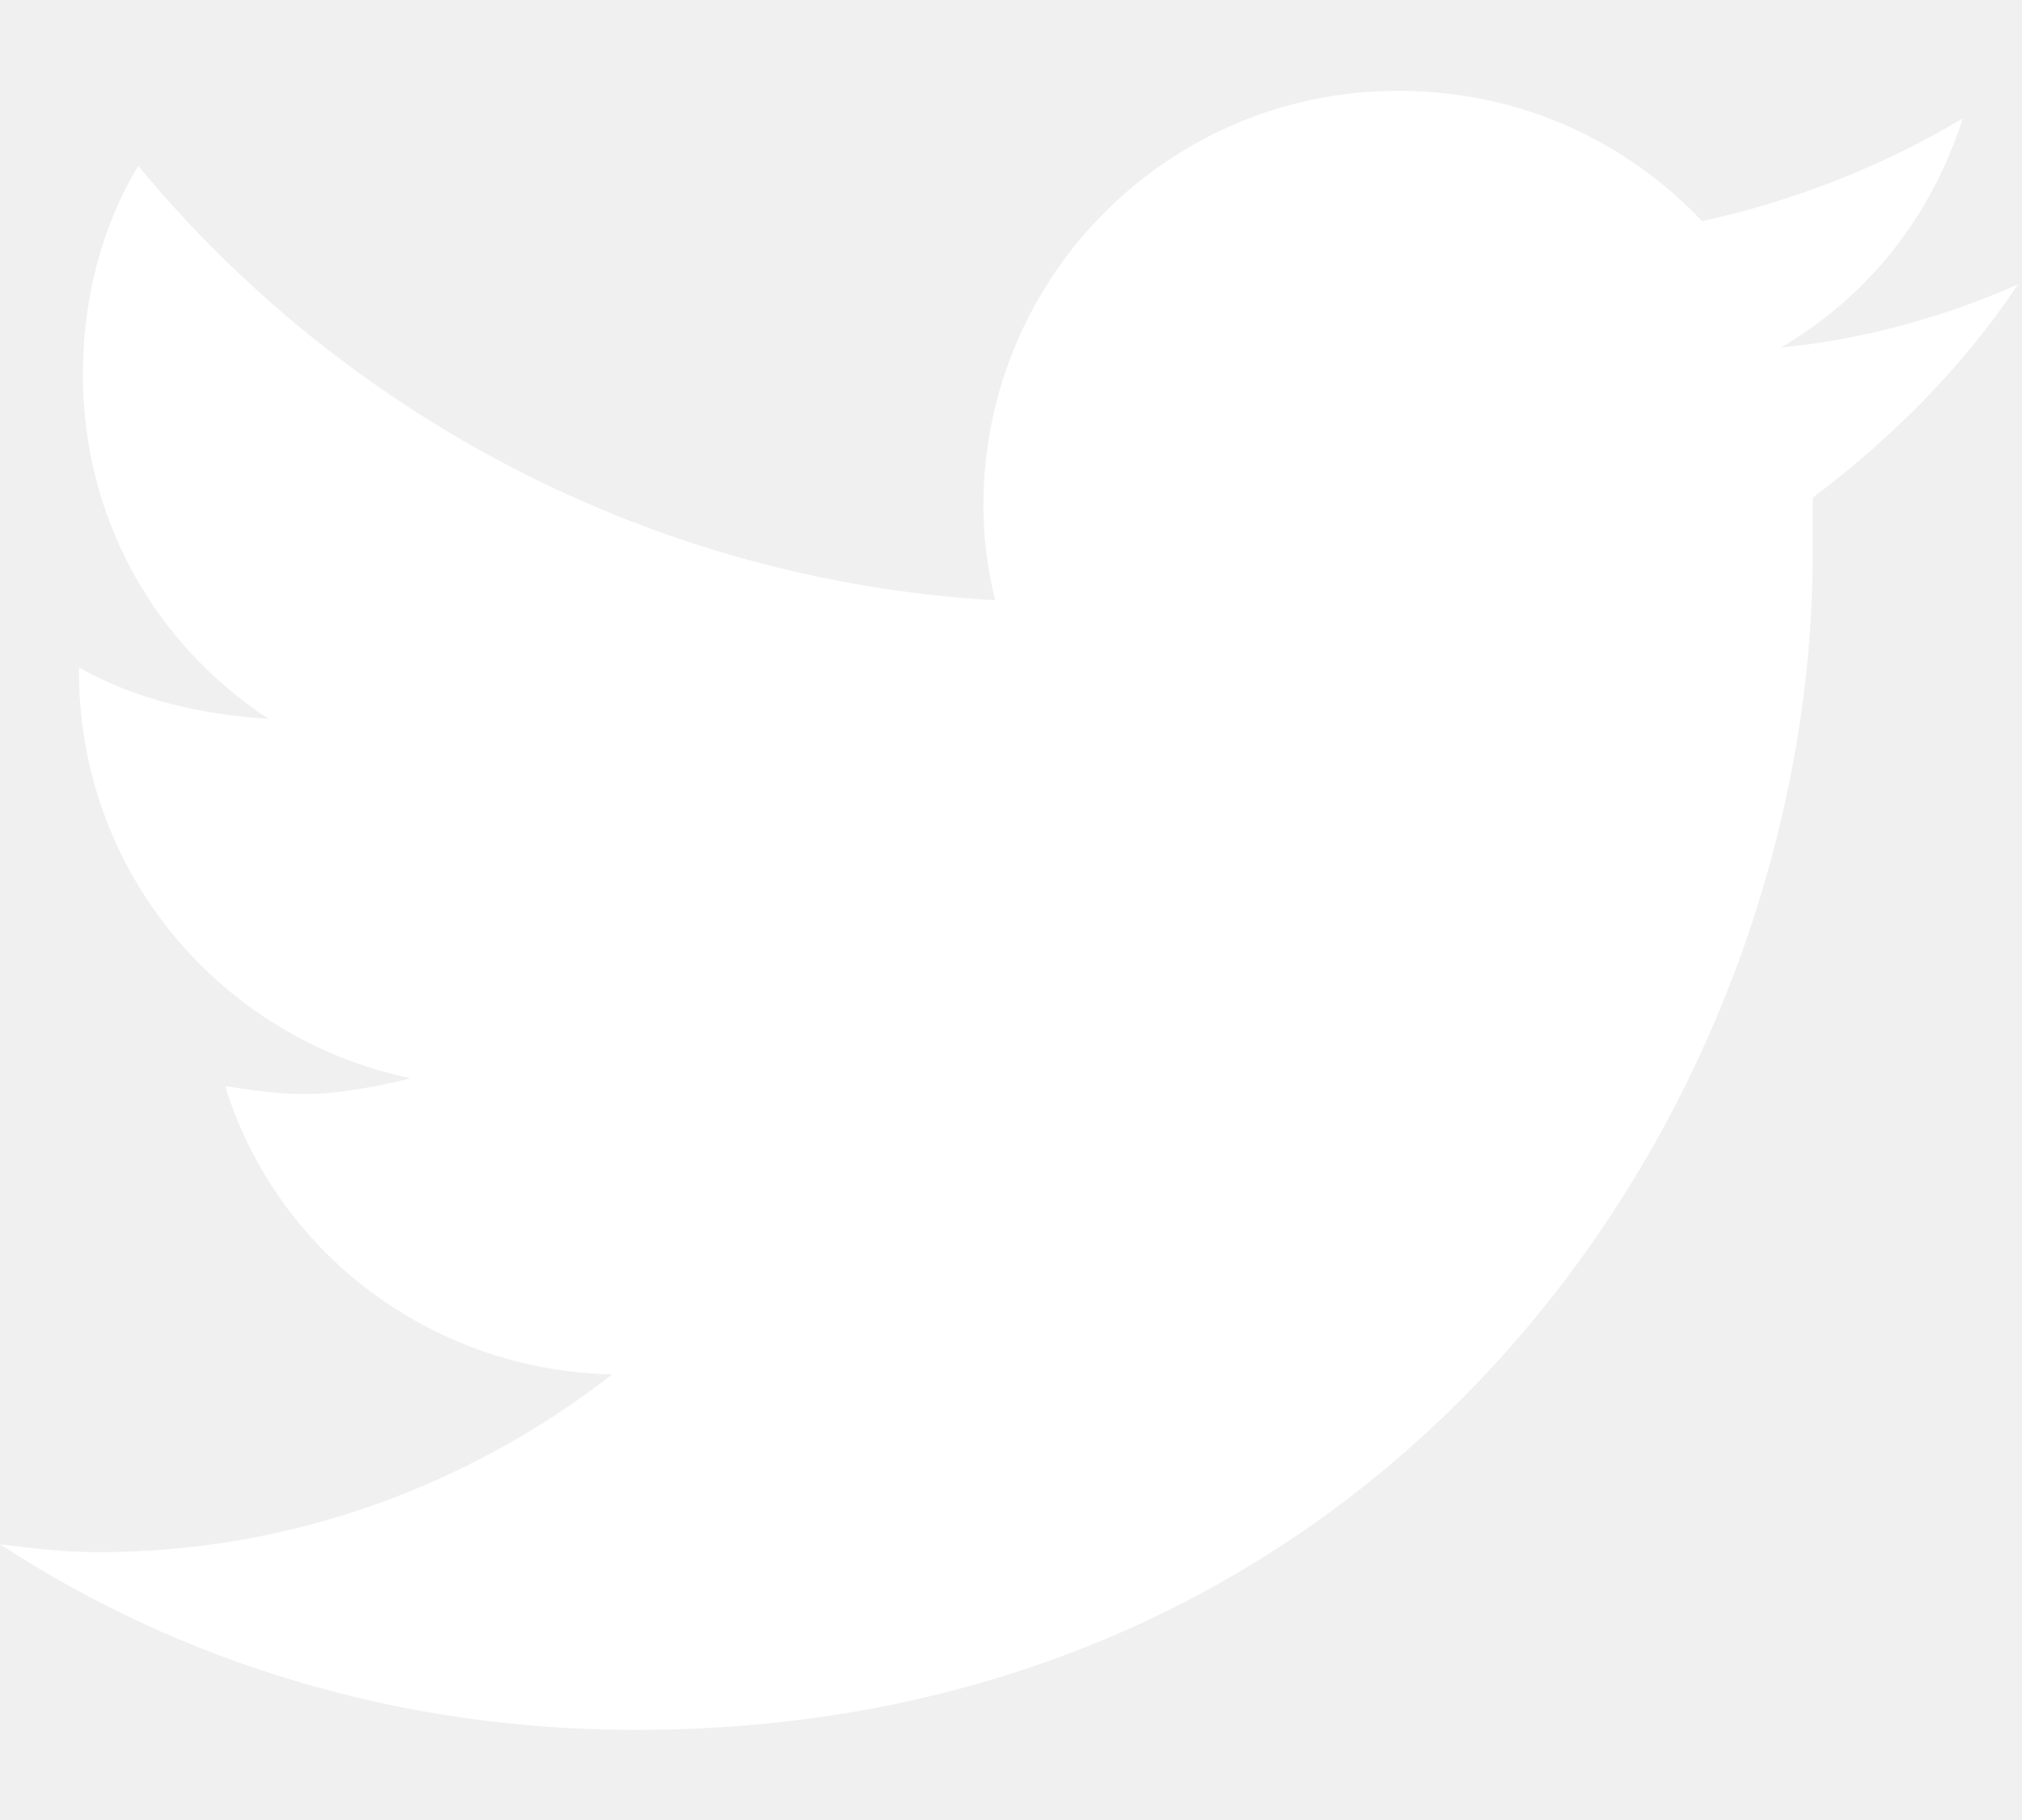
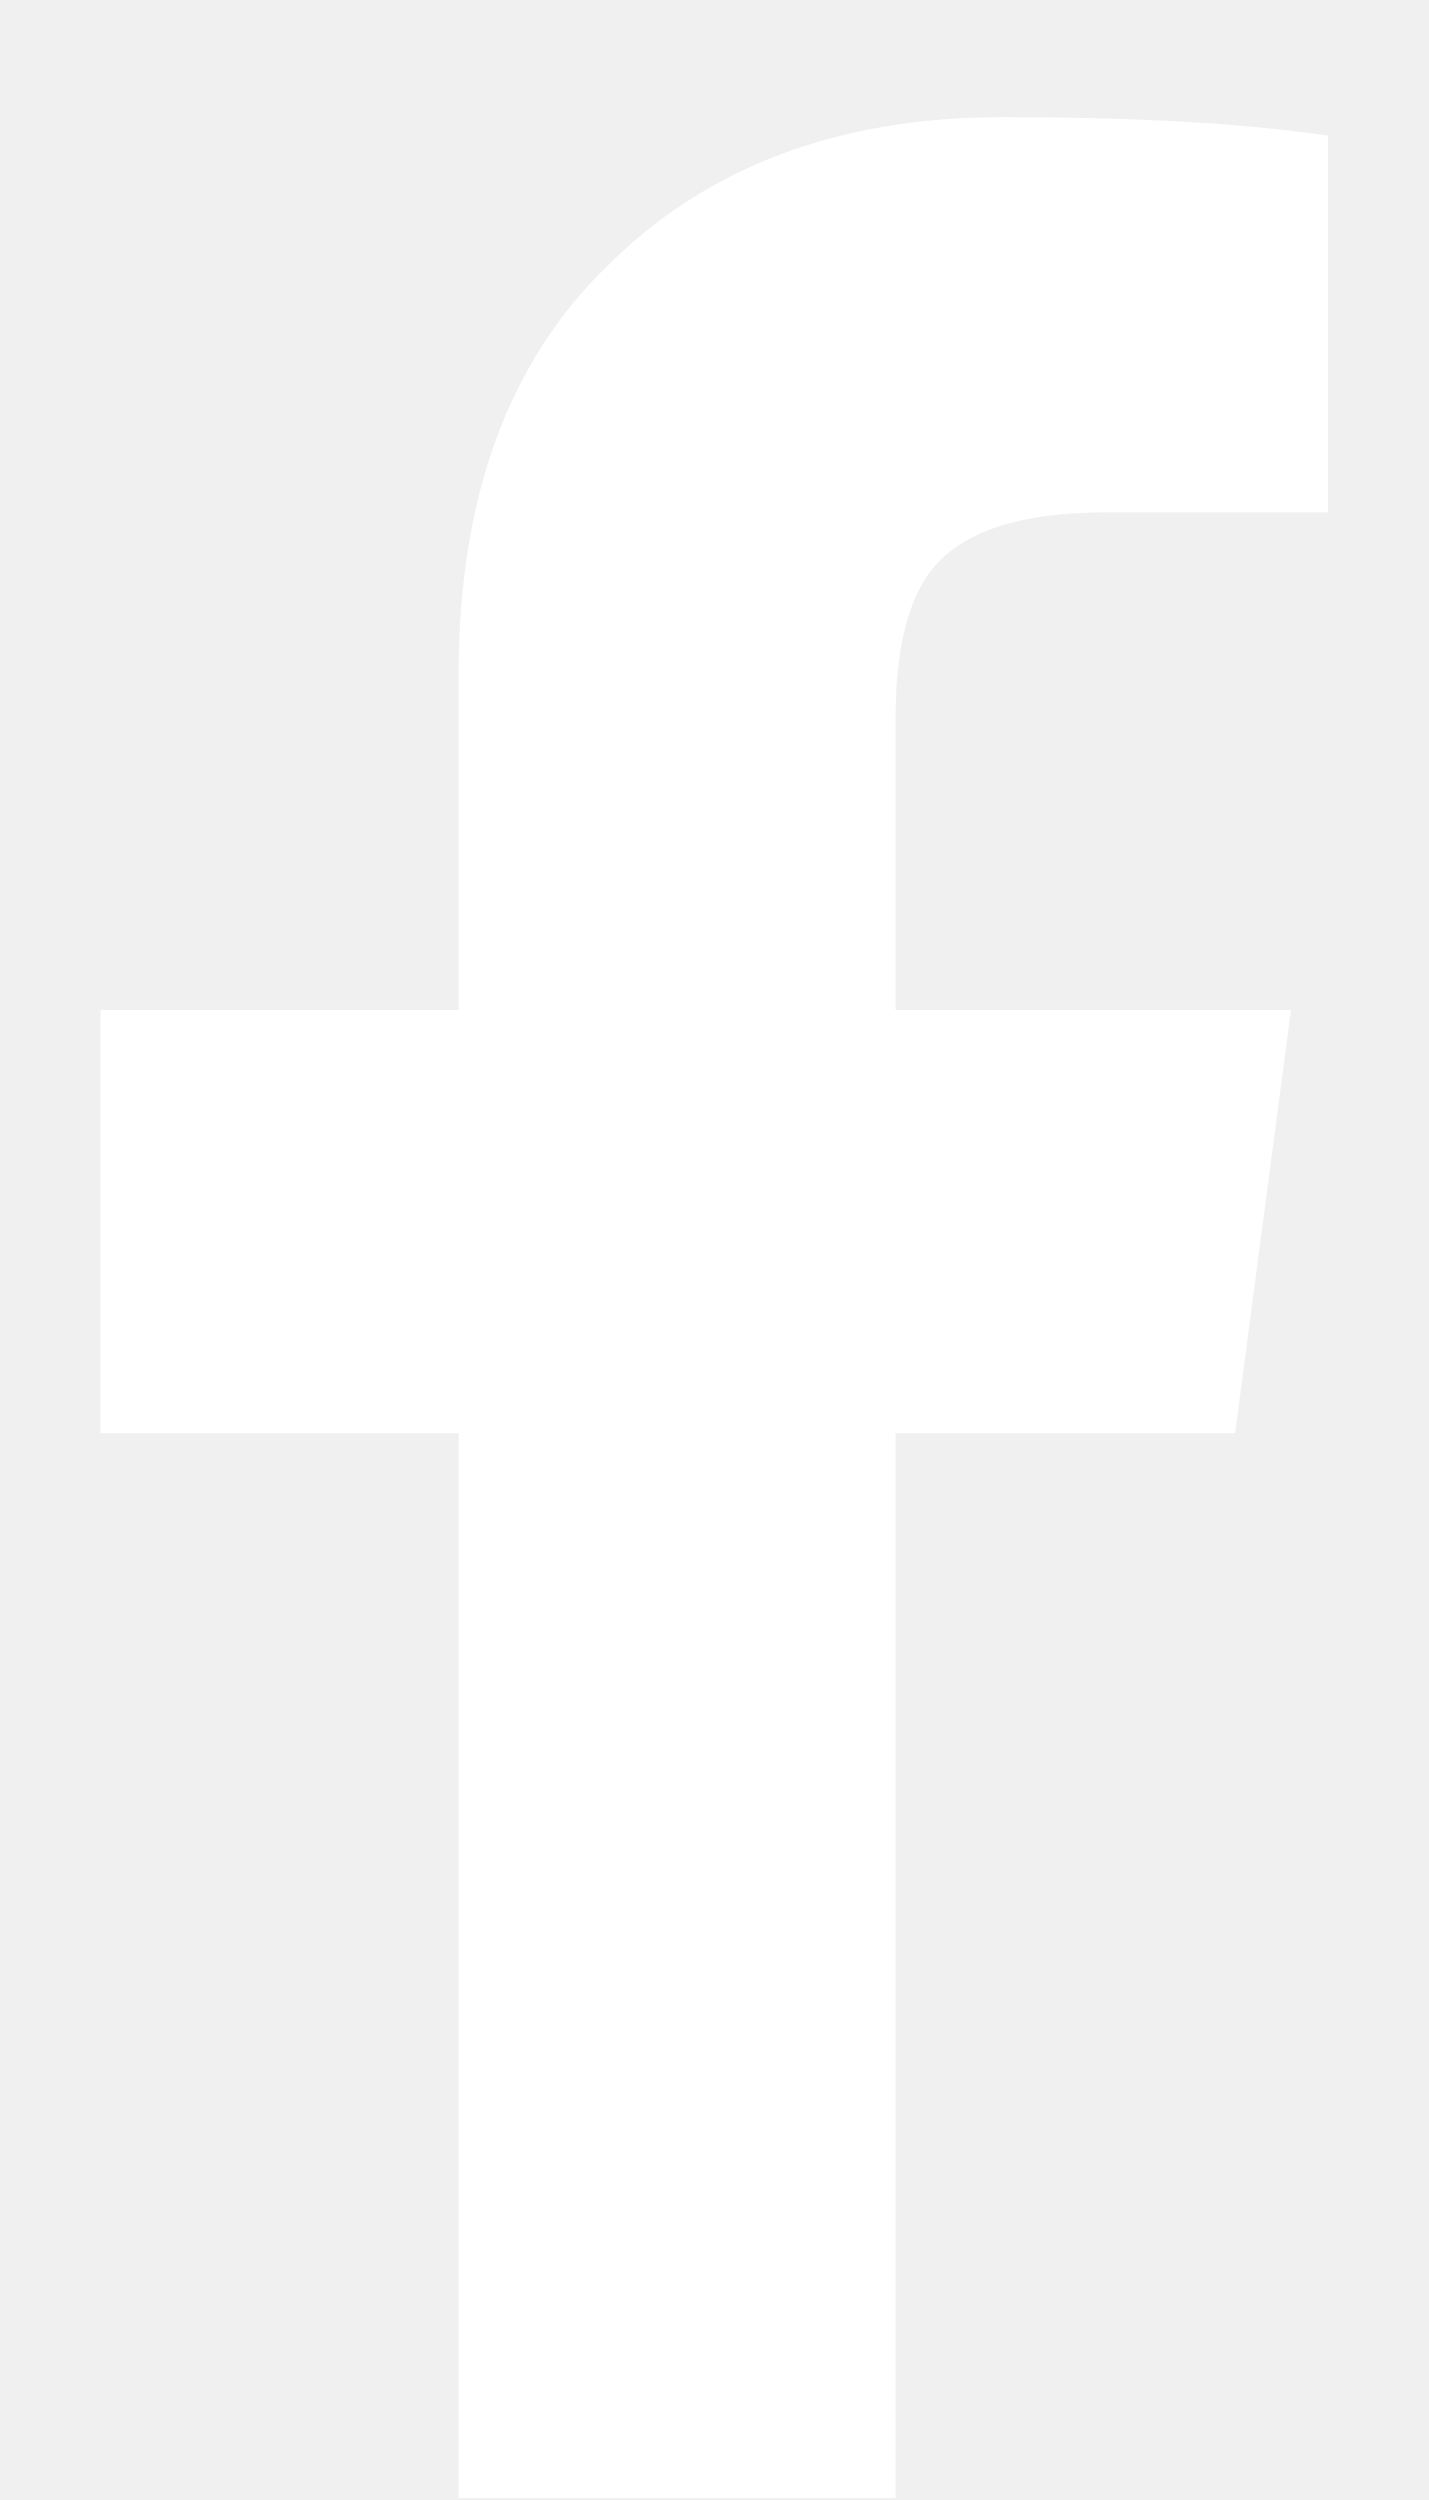
- <svg xmlns="http://www.w3.org/2000/svg" width="20" height="18" viewBox="0 0 20 18" fill="none">
-   <path d="M17.93 4.921C18.711 4.335 19.414 3.632 19.961 2.812C19.258 3.125 18.438 3.359 17.617 3.437C18.477 2.929 19.102 2.148 19.414 1.171C18.633 1.64 17.734 1.992 16.836 2.187C16.055 1.367 15 0.898 13.828 0.898C11.562 0.898 9.727 2.734 9.727 5C9.727 5.312 9.766 5.625 9.844 5.937C6.445 5.742 3.398 4.101 1.367 1.64C1.016 2.226 0.82 2.929 0.82 3.71C0.82 5.117 1.523 6.367 2.656 7.109C1.992 7.07 1.328 6.914 0.781 6.601V6.64C0.781 8.632 2.188 10.273 4.062 10.664C3.75 10.742 3.359 10.82 3.008 10.82C2.734 10.82 2.5 10.781 2.227 10.742C2.734 12.382 4.258 13.554 6.055 13.593C4.648 14.687 2.891 15.351 0.977 15.351C0.625 15.351 0.312 15.312 0 15.273C1.797 16.445 3.945 17.109 6.289 17.109C13.828 17.109 17.93 10.898 17.93 5.468C17.93 5.273 17.93 5.117 17.93 4.921Z" fill="white" />
+ <svg xmlns="http://www.w3.org/2000/svg" width="12" height="21" viewBox="0 0 12 21" fill="none">
+   <path d="M3.852 20.984V12.039H0.844V8.484H3.852V5.671C3.852 4.187 4.268 3.041 5.102 2.234C5.935 1.401 7.042 0.984 8.422 0.984C9.542 0.984 10.453 1.036 11.156 1.14V4.304H9.281C8.578 4.304 8.096 4.46 7.836 4.773C7.628 5.033 7.523 5.45 7.523 6.023V8.484H10.844L10.375 12.039H7.523V20.984H3.852Z" fill="white" />
</svg>
